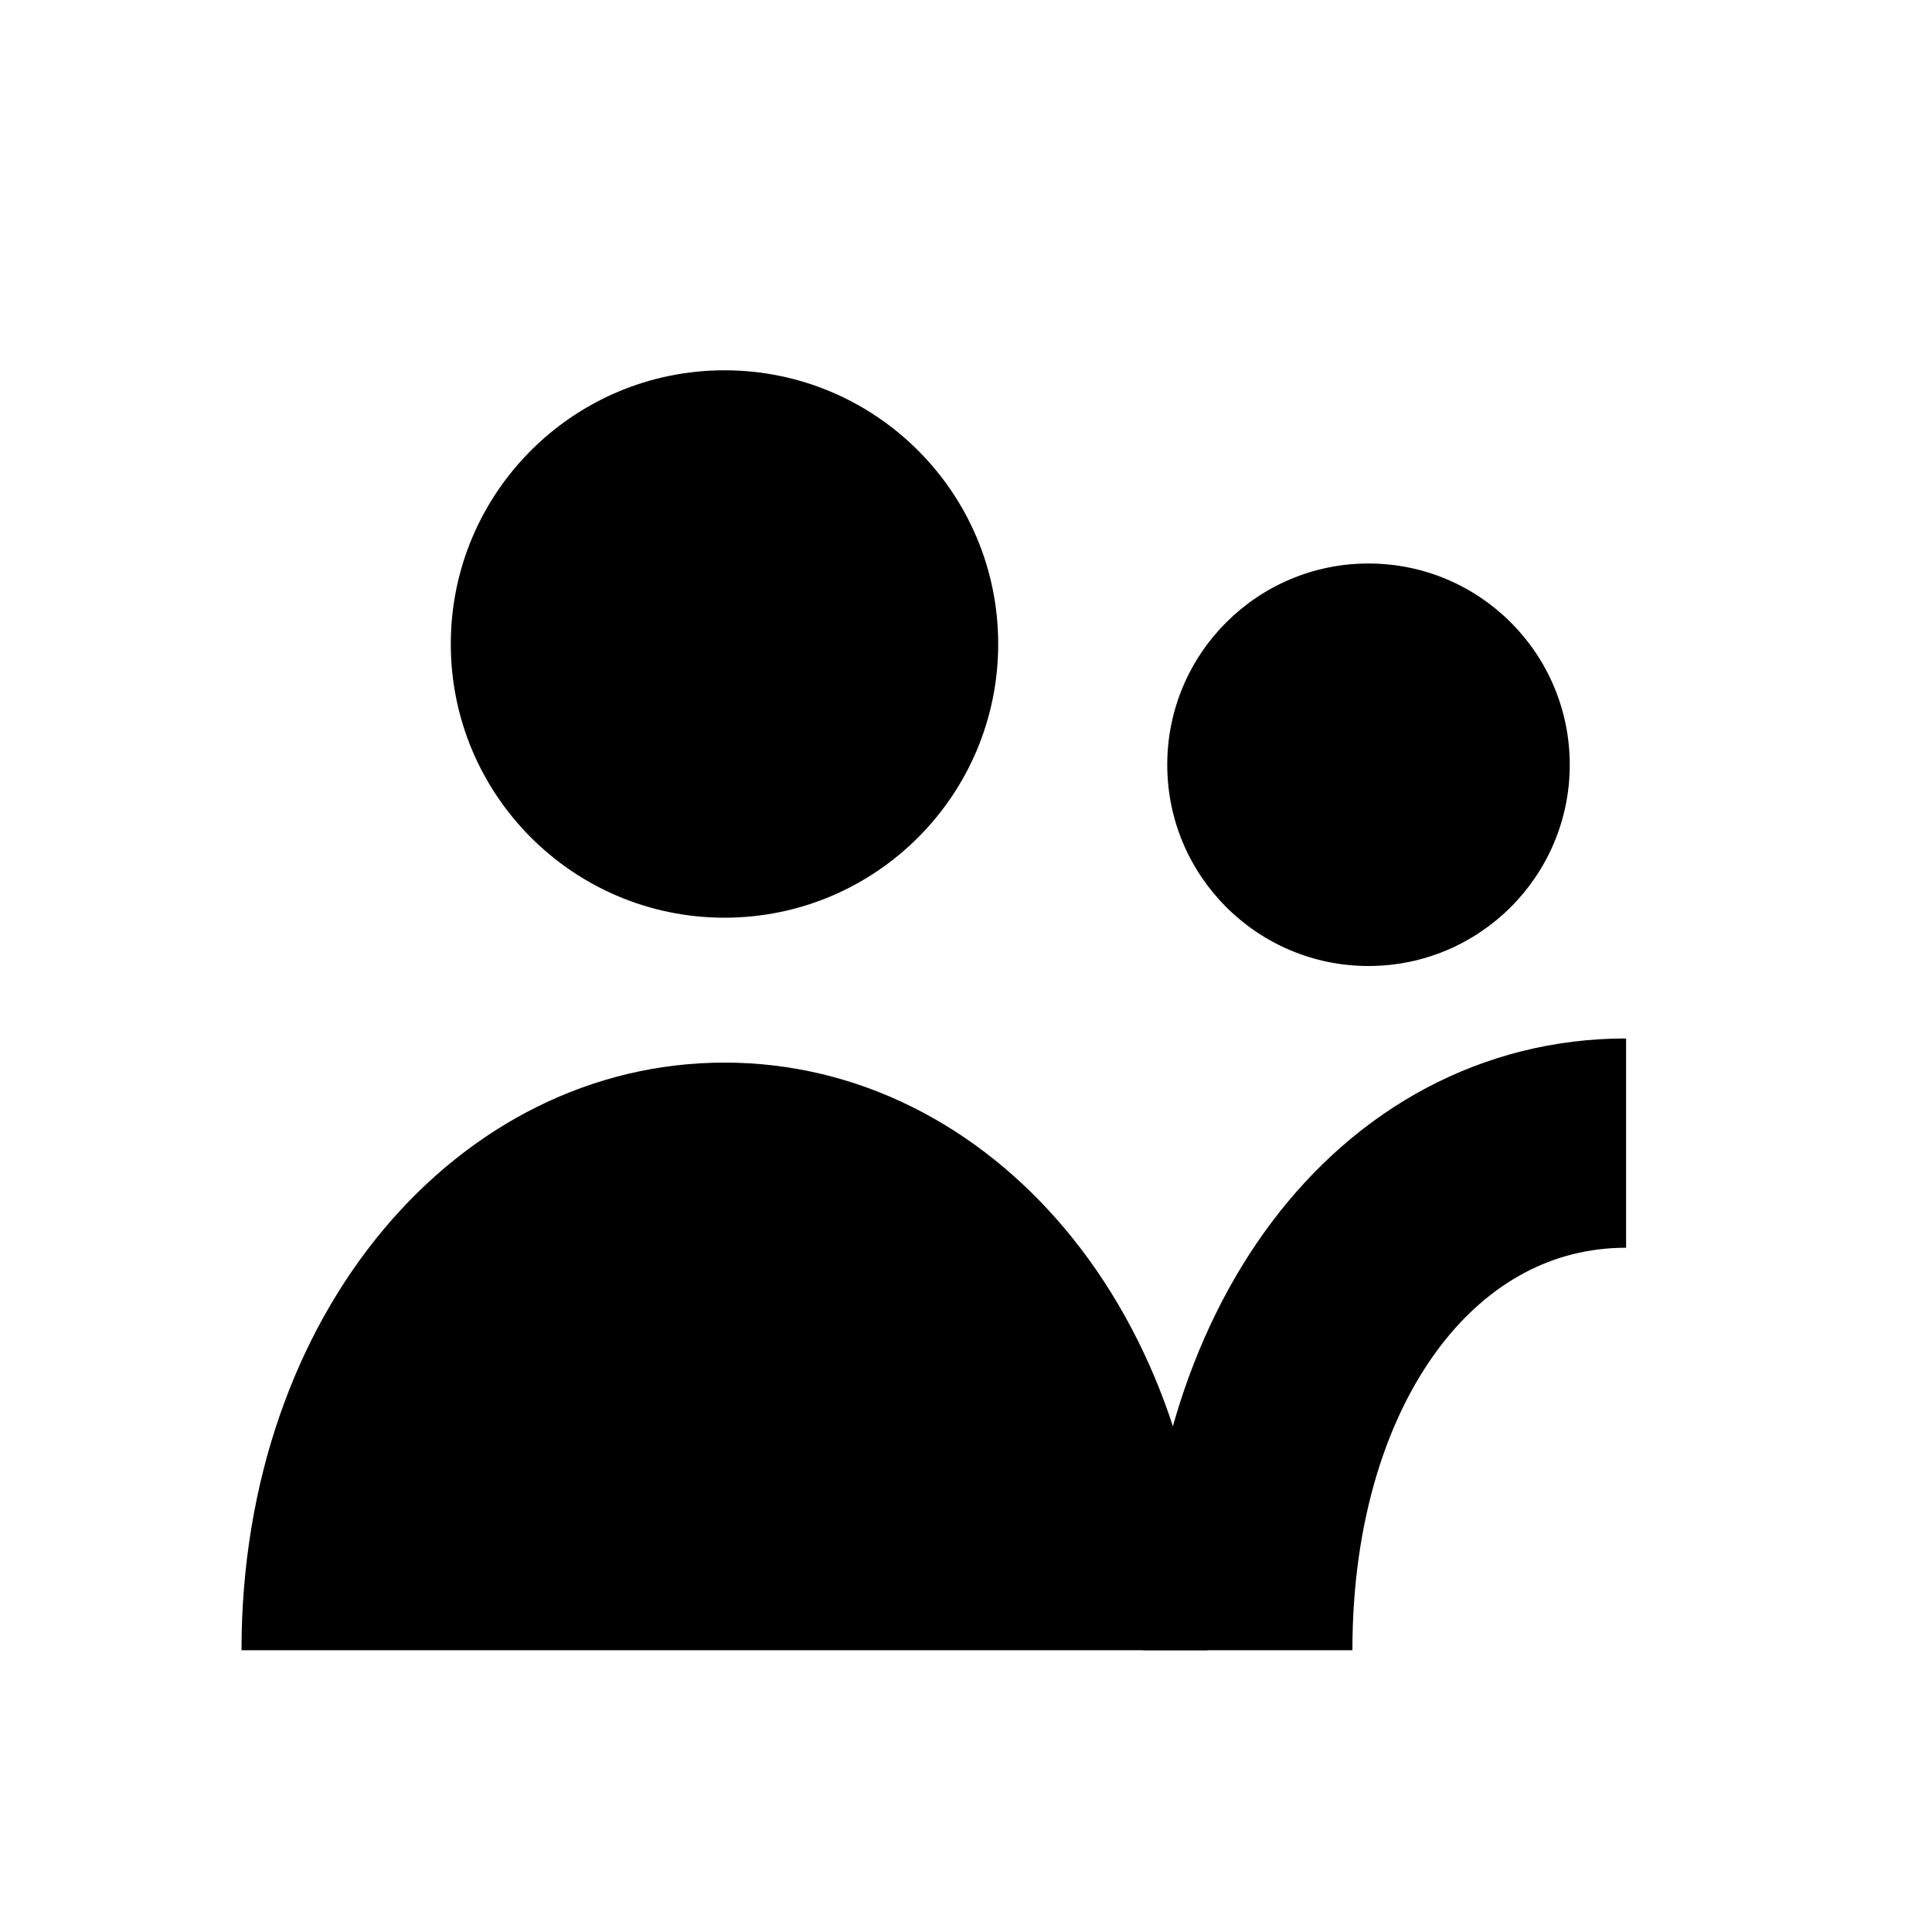
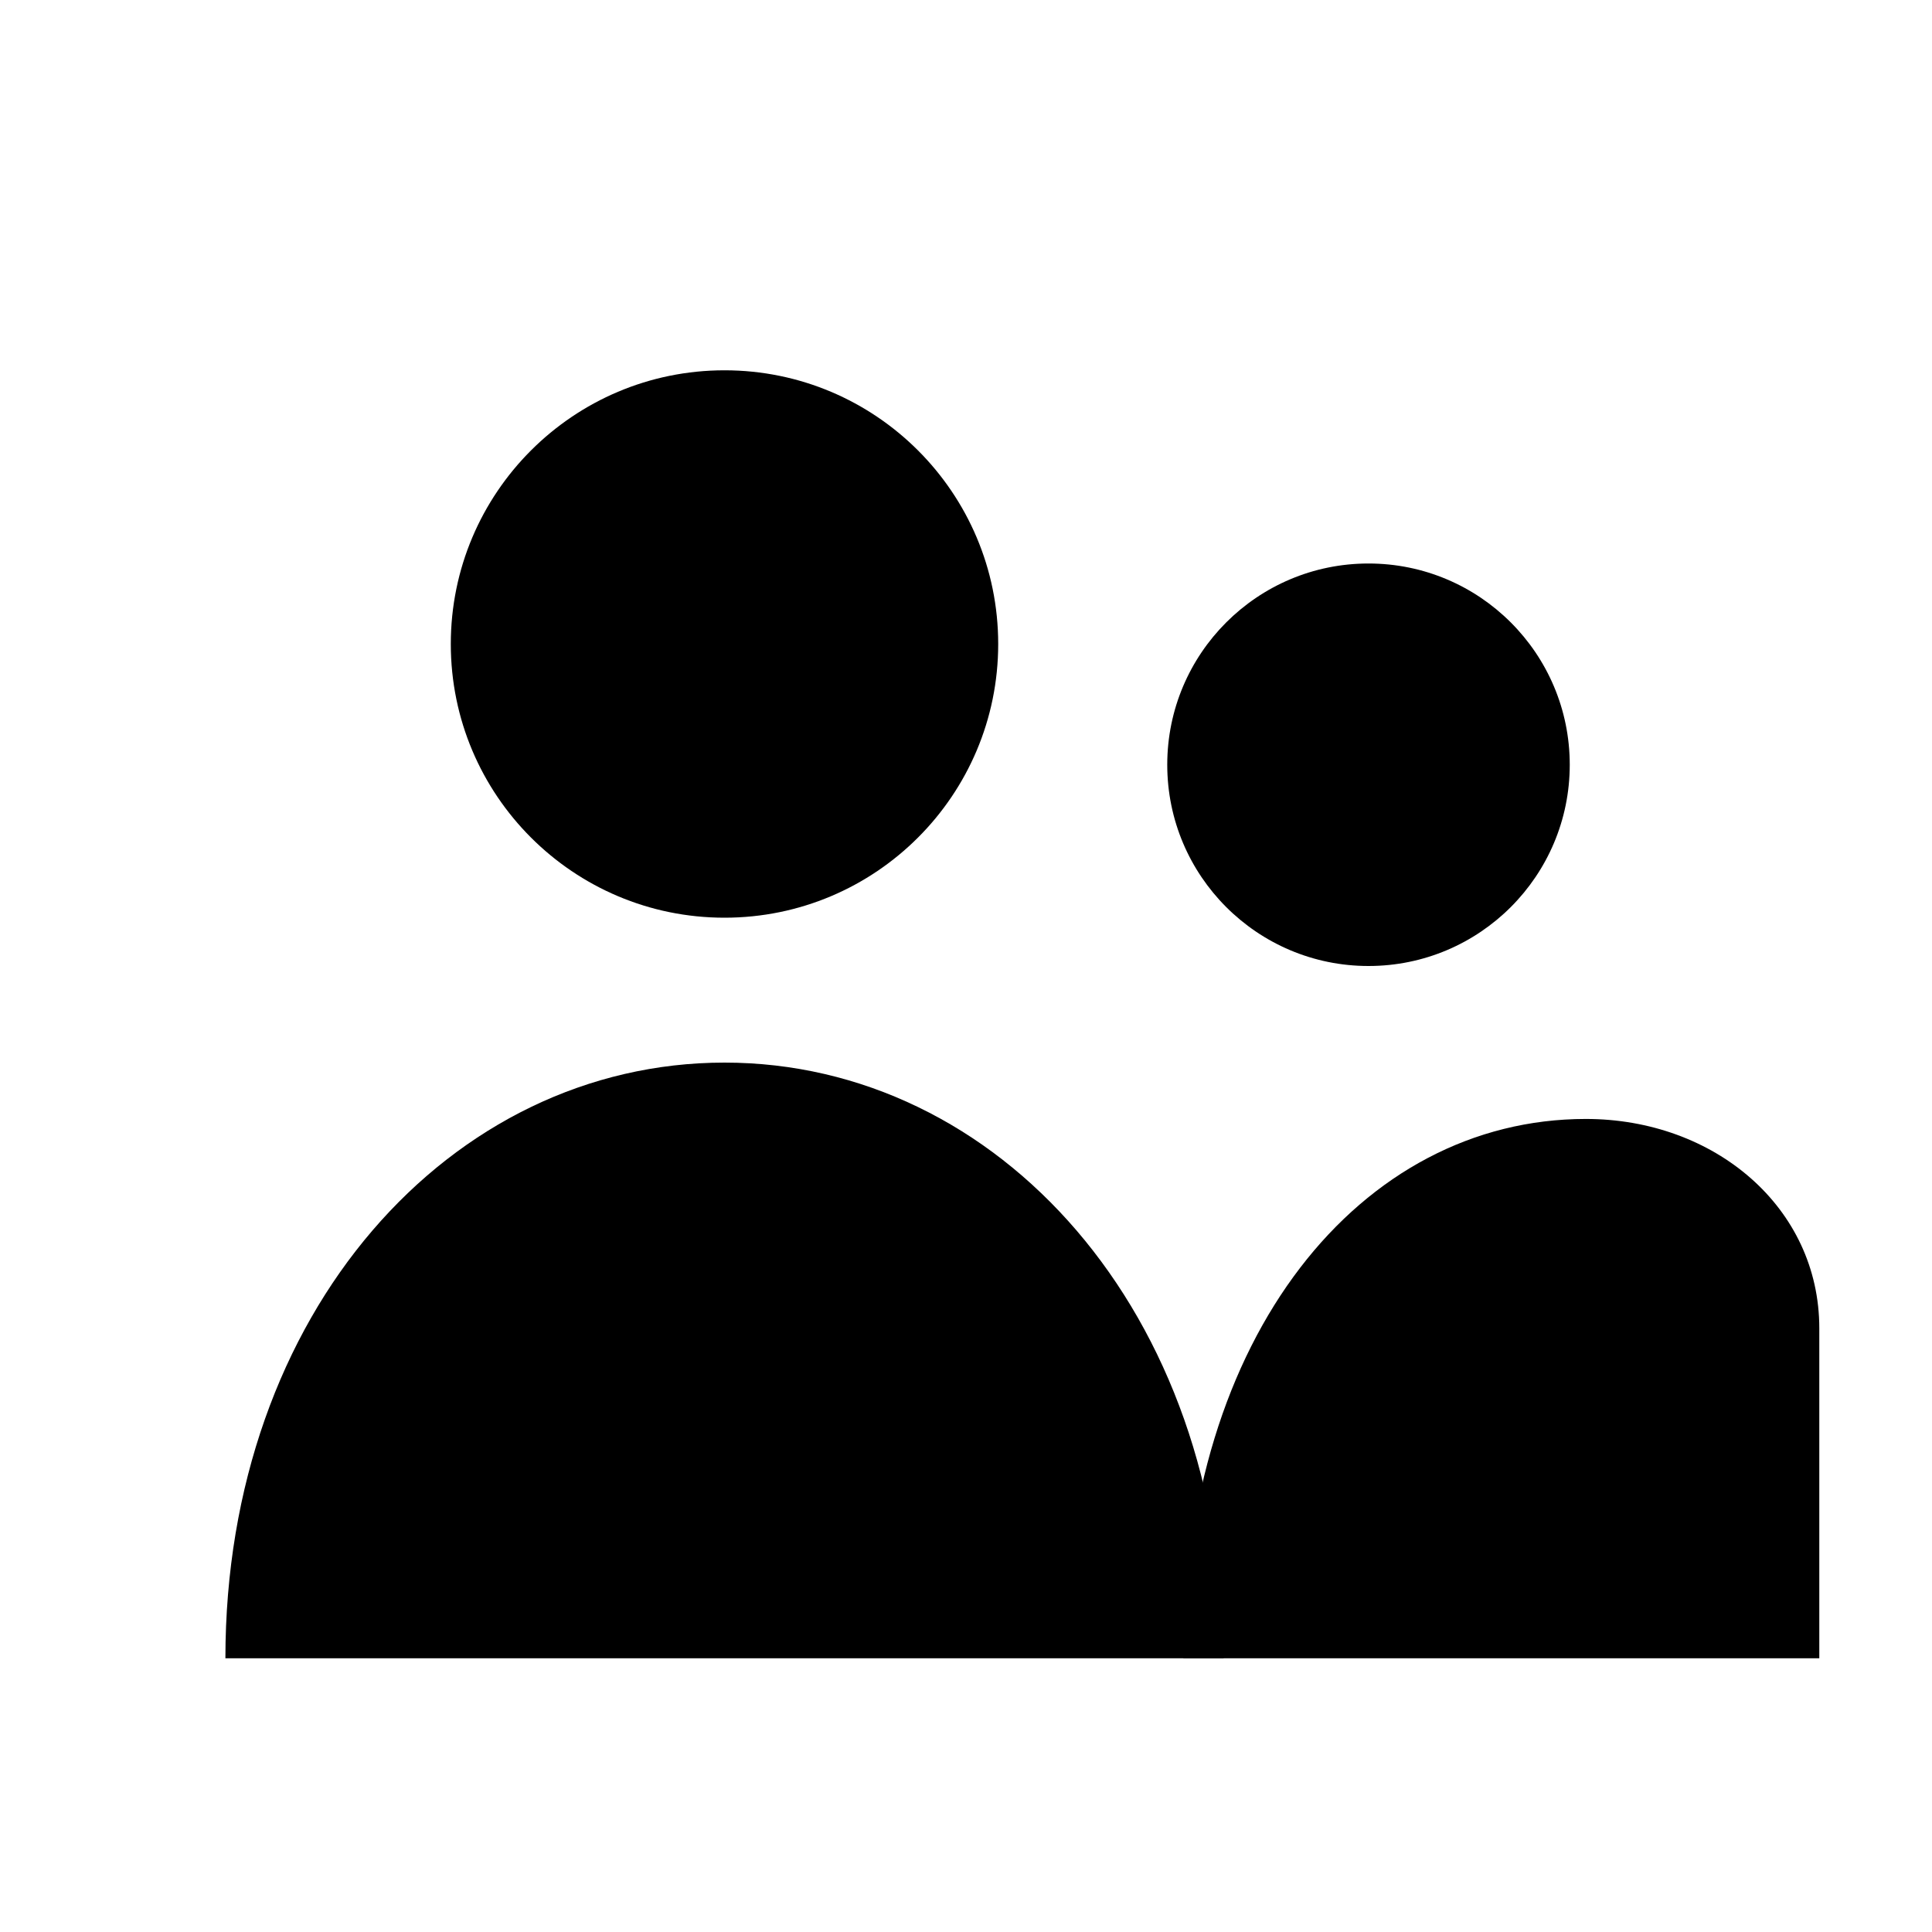
<svg xmlns="http://www.w3.org/2000/svg" width="24" height="24" viewBox="0 0 24 24" fill="currentColor" stroke="none">
  <circle cx="9" cy="8" r="3.4" />
-   <path d="M3 20.5c0-4.2 2.7-7.3 6-7.3s6 3.1 6 7.3Z" />
+   <path d="M2.8 20.6c0-4.3 2.8-7.4 6.2-7.4s6.2 3.1 6.2 7.4Z" />
  <circle cx="17" cy="9.5" r="2.5" />
-   <path d="M15.5 20.5c0-3.7 2-6.3 4.7-6.3" stroke="currentColor" stroke-width="2.6" fill="none" />
+   <path d="M14.7 20.6c0-4 2.2-6.7 5-6.7 1.6 0 2.9 1.1 2.9 2.6v4.1Z" />
</svg>
